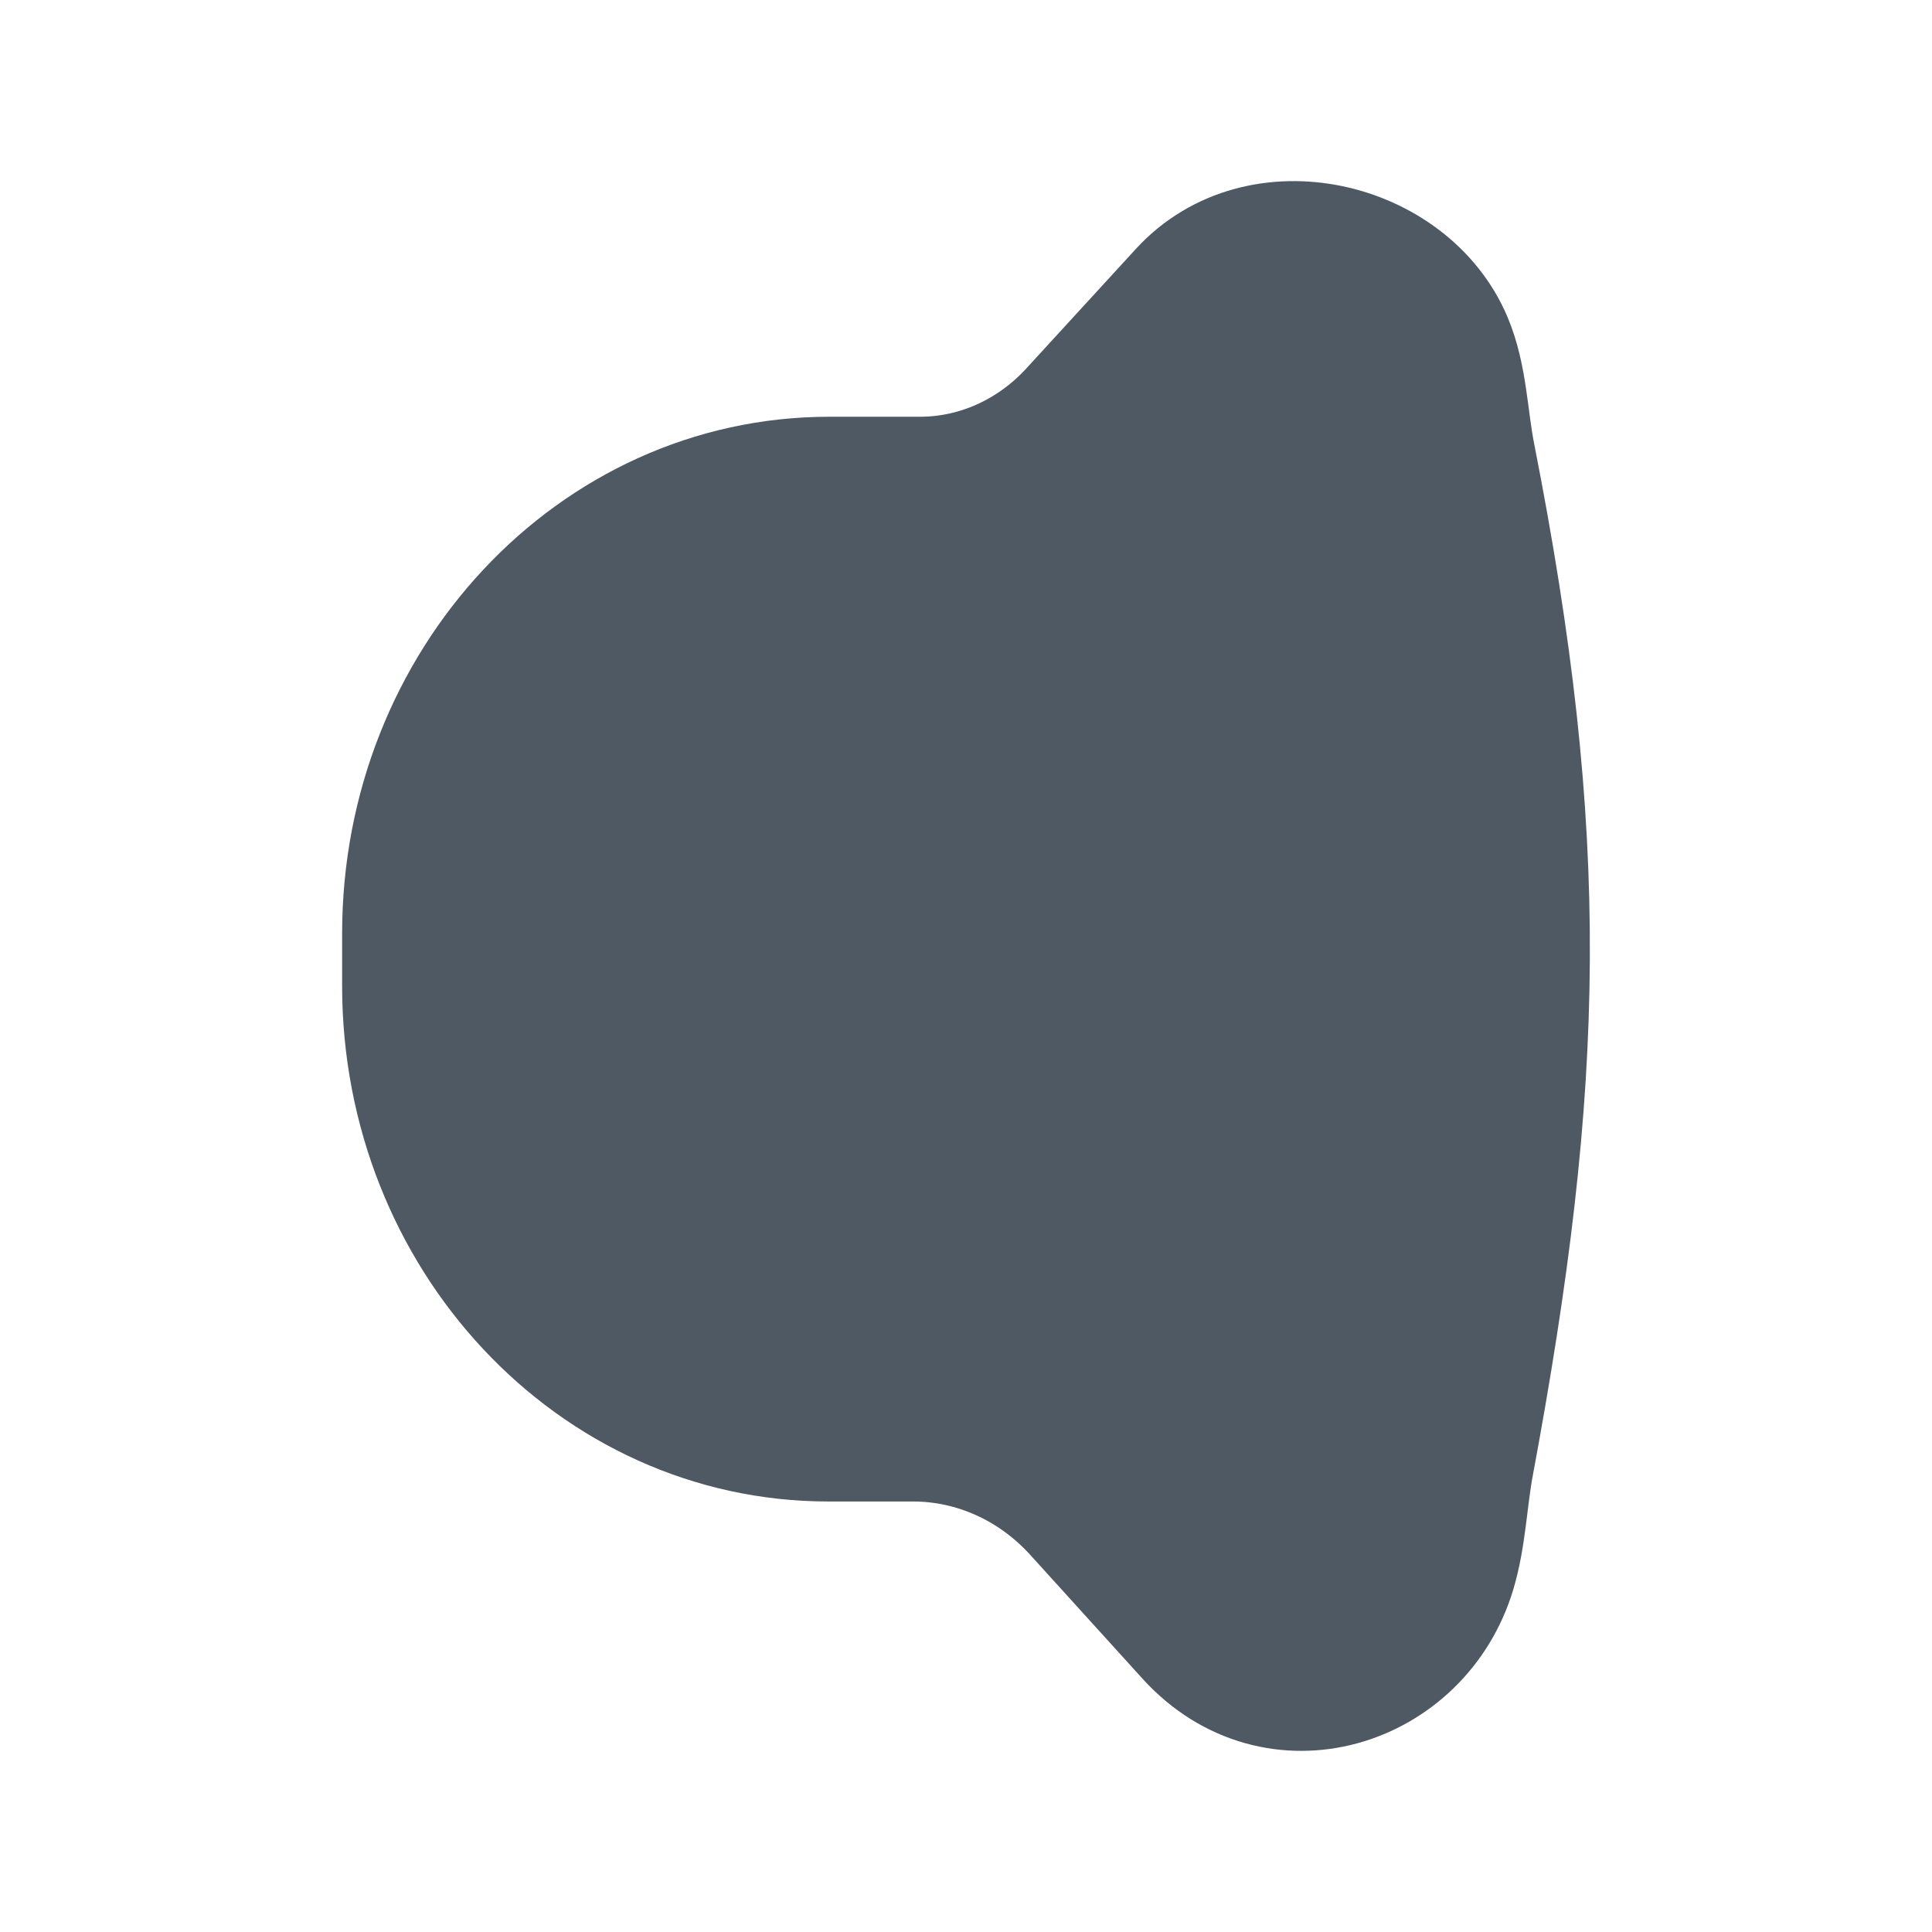
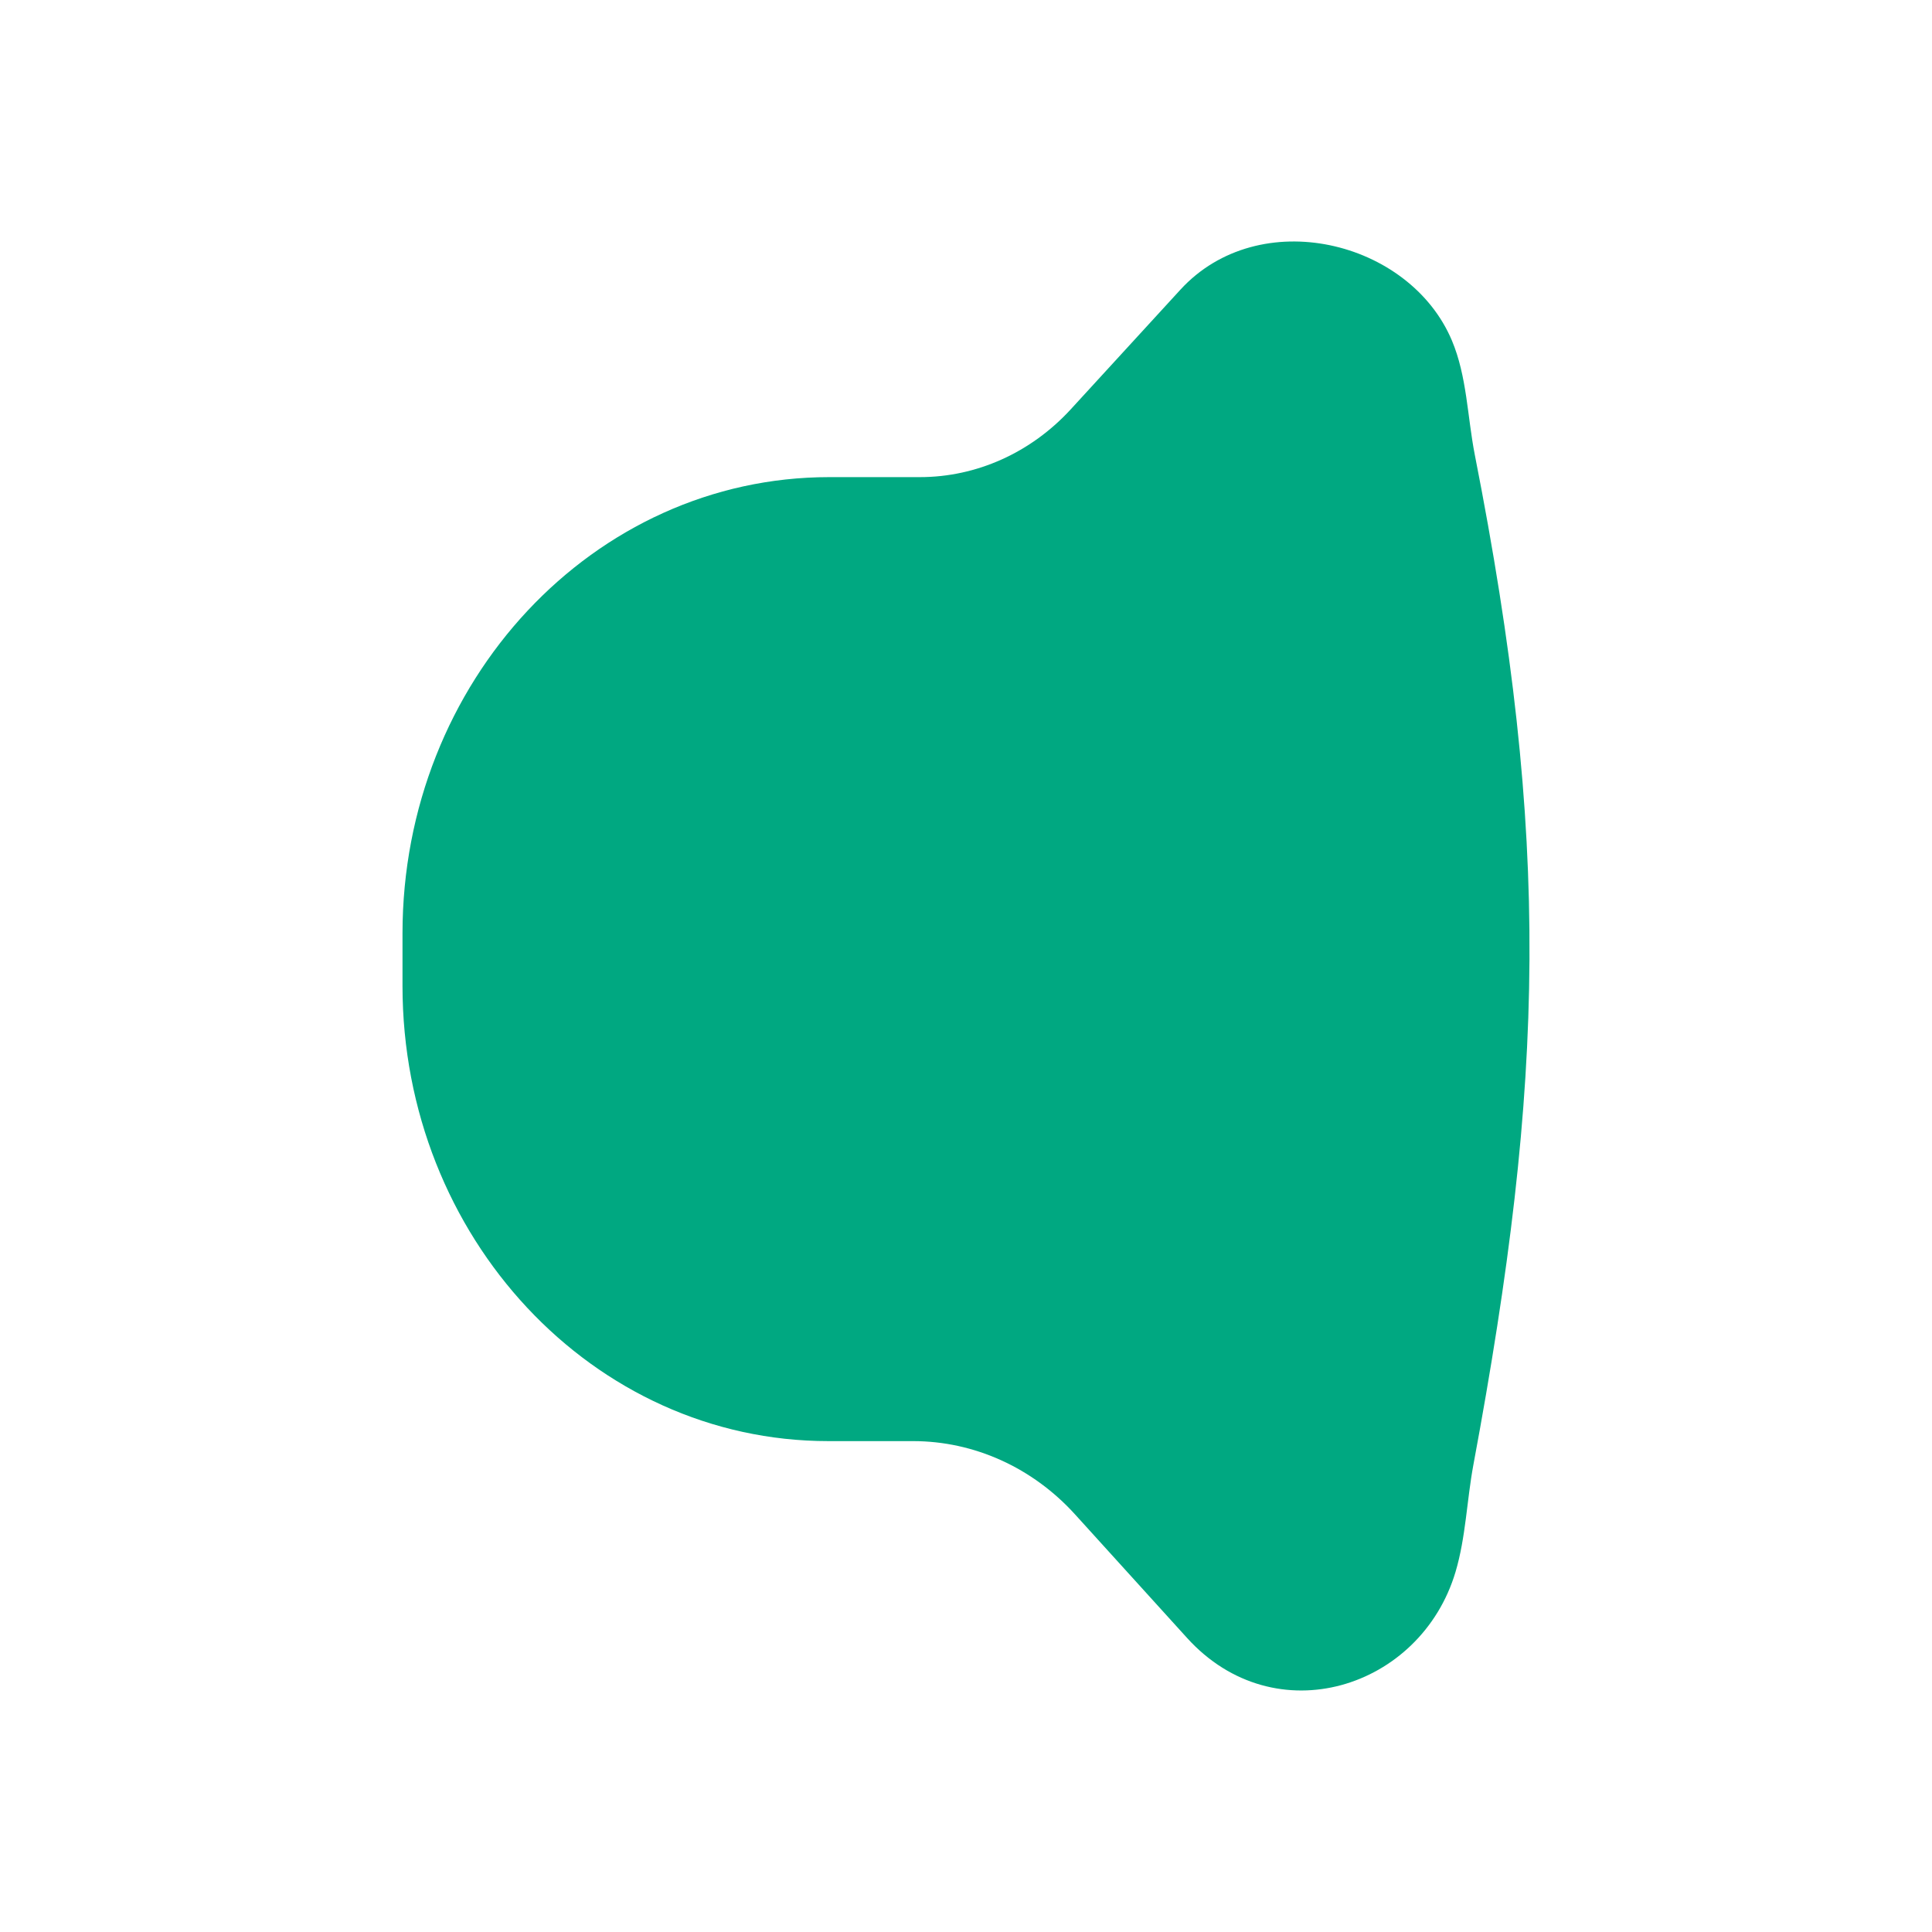
<svg xmlns="http://www.w3.org/2000/svg" width="24" height="24" viewBox="0 0 24 24" fill="none">
-   <path d="M13.301 5.085C13.794 4.547 14.663 3.599 14.663 3.599C14.663 3.599 14.663 3.599 14.663 3.599C15.643 2.53 17.511 2.984 18.036 4.23C18.223 4.674 18.228 5.175 18.32 5.647C19.262 10.433 19.196 13.398 18.303 18.196C18.221 18.637 18.209 19.097 18.081 19.527C17.649 20.977 15.839 21.553 14.746 20.347C14.746 20.347 14.746 20.347 14.746 20.347C14.746 20.347 13.884 19.397 13.356 18.814C12.828 18.231 12.101 17.902 11.342 17.902H10.29C7.368 17.902 5 15.37 5 12.246V11.596C5 8.465 7.374 5.927 10.302 5.927C10.302 5.927 10.722 5.927 11.427 5.927C12.132 5.927 12.807 5.623 13.301 5.085Z" fill="#4E5964" />
-   <path d="M14.746 20.347C14.746 20.347 13.884 19.397 13.356 18.814C12.828 18.231 12.101 17.902 11.342 17.902H10.29C7.368 17.902 5 15.37 5 12.246V11.596C5 8.465 7.374 5.927 10.302 5.927C10.302 5.927 10.722 5.927 11.427 5.927C12.132 5.927 12.807 5.623 13.301 5.085C13.794 4.547 14.663 3.599 14.663 3.599M14.746 20.347C15.839 21.553 17.649 20.977 18.081 19.527C18.209 19.097 18.221 18.637 18.303 18.196C19.196 13.398 19.262 10.433 18.32 5.647C18.228 5.175 18.223 4.674 18.036 4.23C17.511 2.984 15.643 2.53 14.663 3.599M14.746 20.347C14.746 20.347 14.746 20.347 14.746 20.347ZM14.663 3.599C14.663 3.599 14.663 3.599 14.663 3.599Z" stroke="#4E5964" stroke-width="1.5" />
+   <path d="M13.301 5.085C13.794 4.547 14.663 3.599 14.663 3.599C14.663 3.599 14.663 3.599 14.663 3.599C15.643 2.53 17.511 2.984 18.036 4.23C18.223 4.674 18.228 5.175 18.32 5.647C19.262 10.433 19.196 13.398 18.303 18.196C18.221 18.637 18.209 19.097 18.081 19.527C17.649 20.977 15.839 21.553 14.746 20.347C14.746 20.347 14.746 20.347 14.746 20.347C14.746 20.347 13.884 19.397 13.356 18.814C12.828 18.231 12.101 17.902 11.342 17.902H10.29C7.368 17.902 5 15.37 5 12.246V11.596C5 8.465 7.374 5.927 10.302 5.927C10.302 5.927 10.722 5.927 11.427 5.927C12.132 5.927 12.807 5.623 13.301 5.085Z" fill="#00A881" />
</svg>
